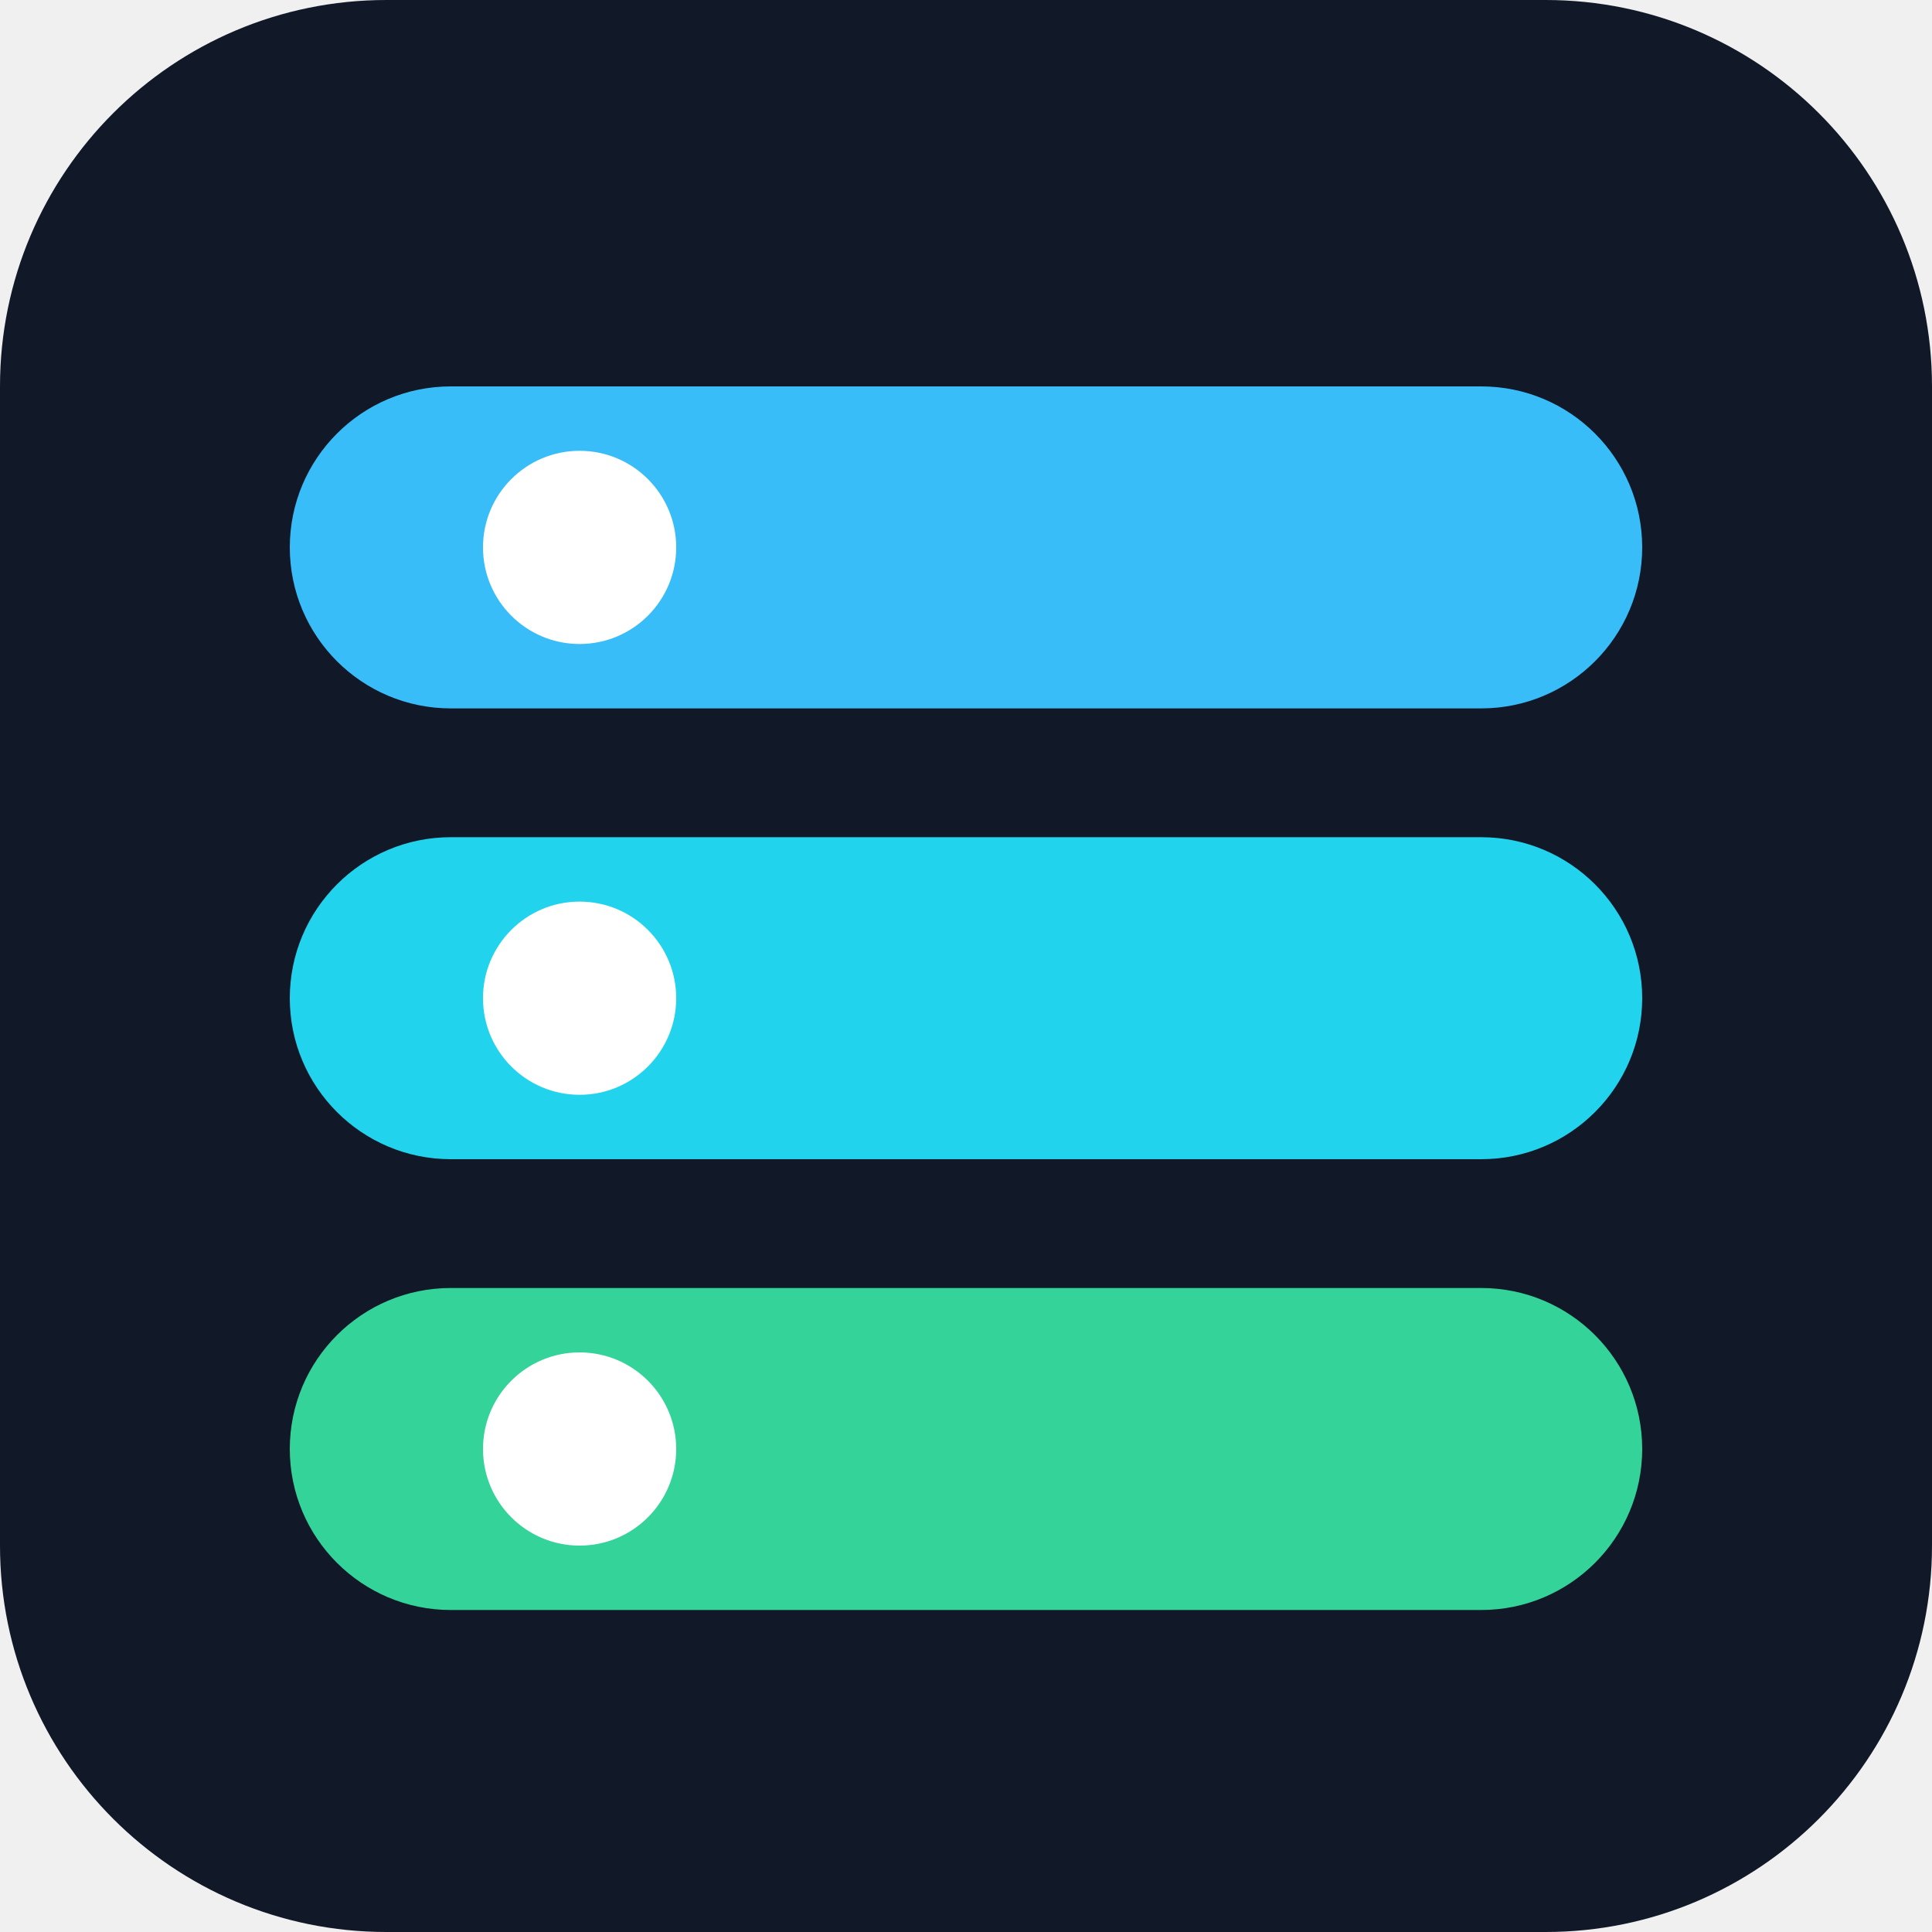
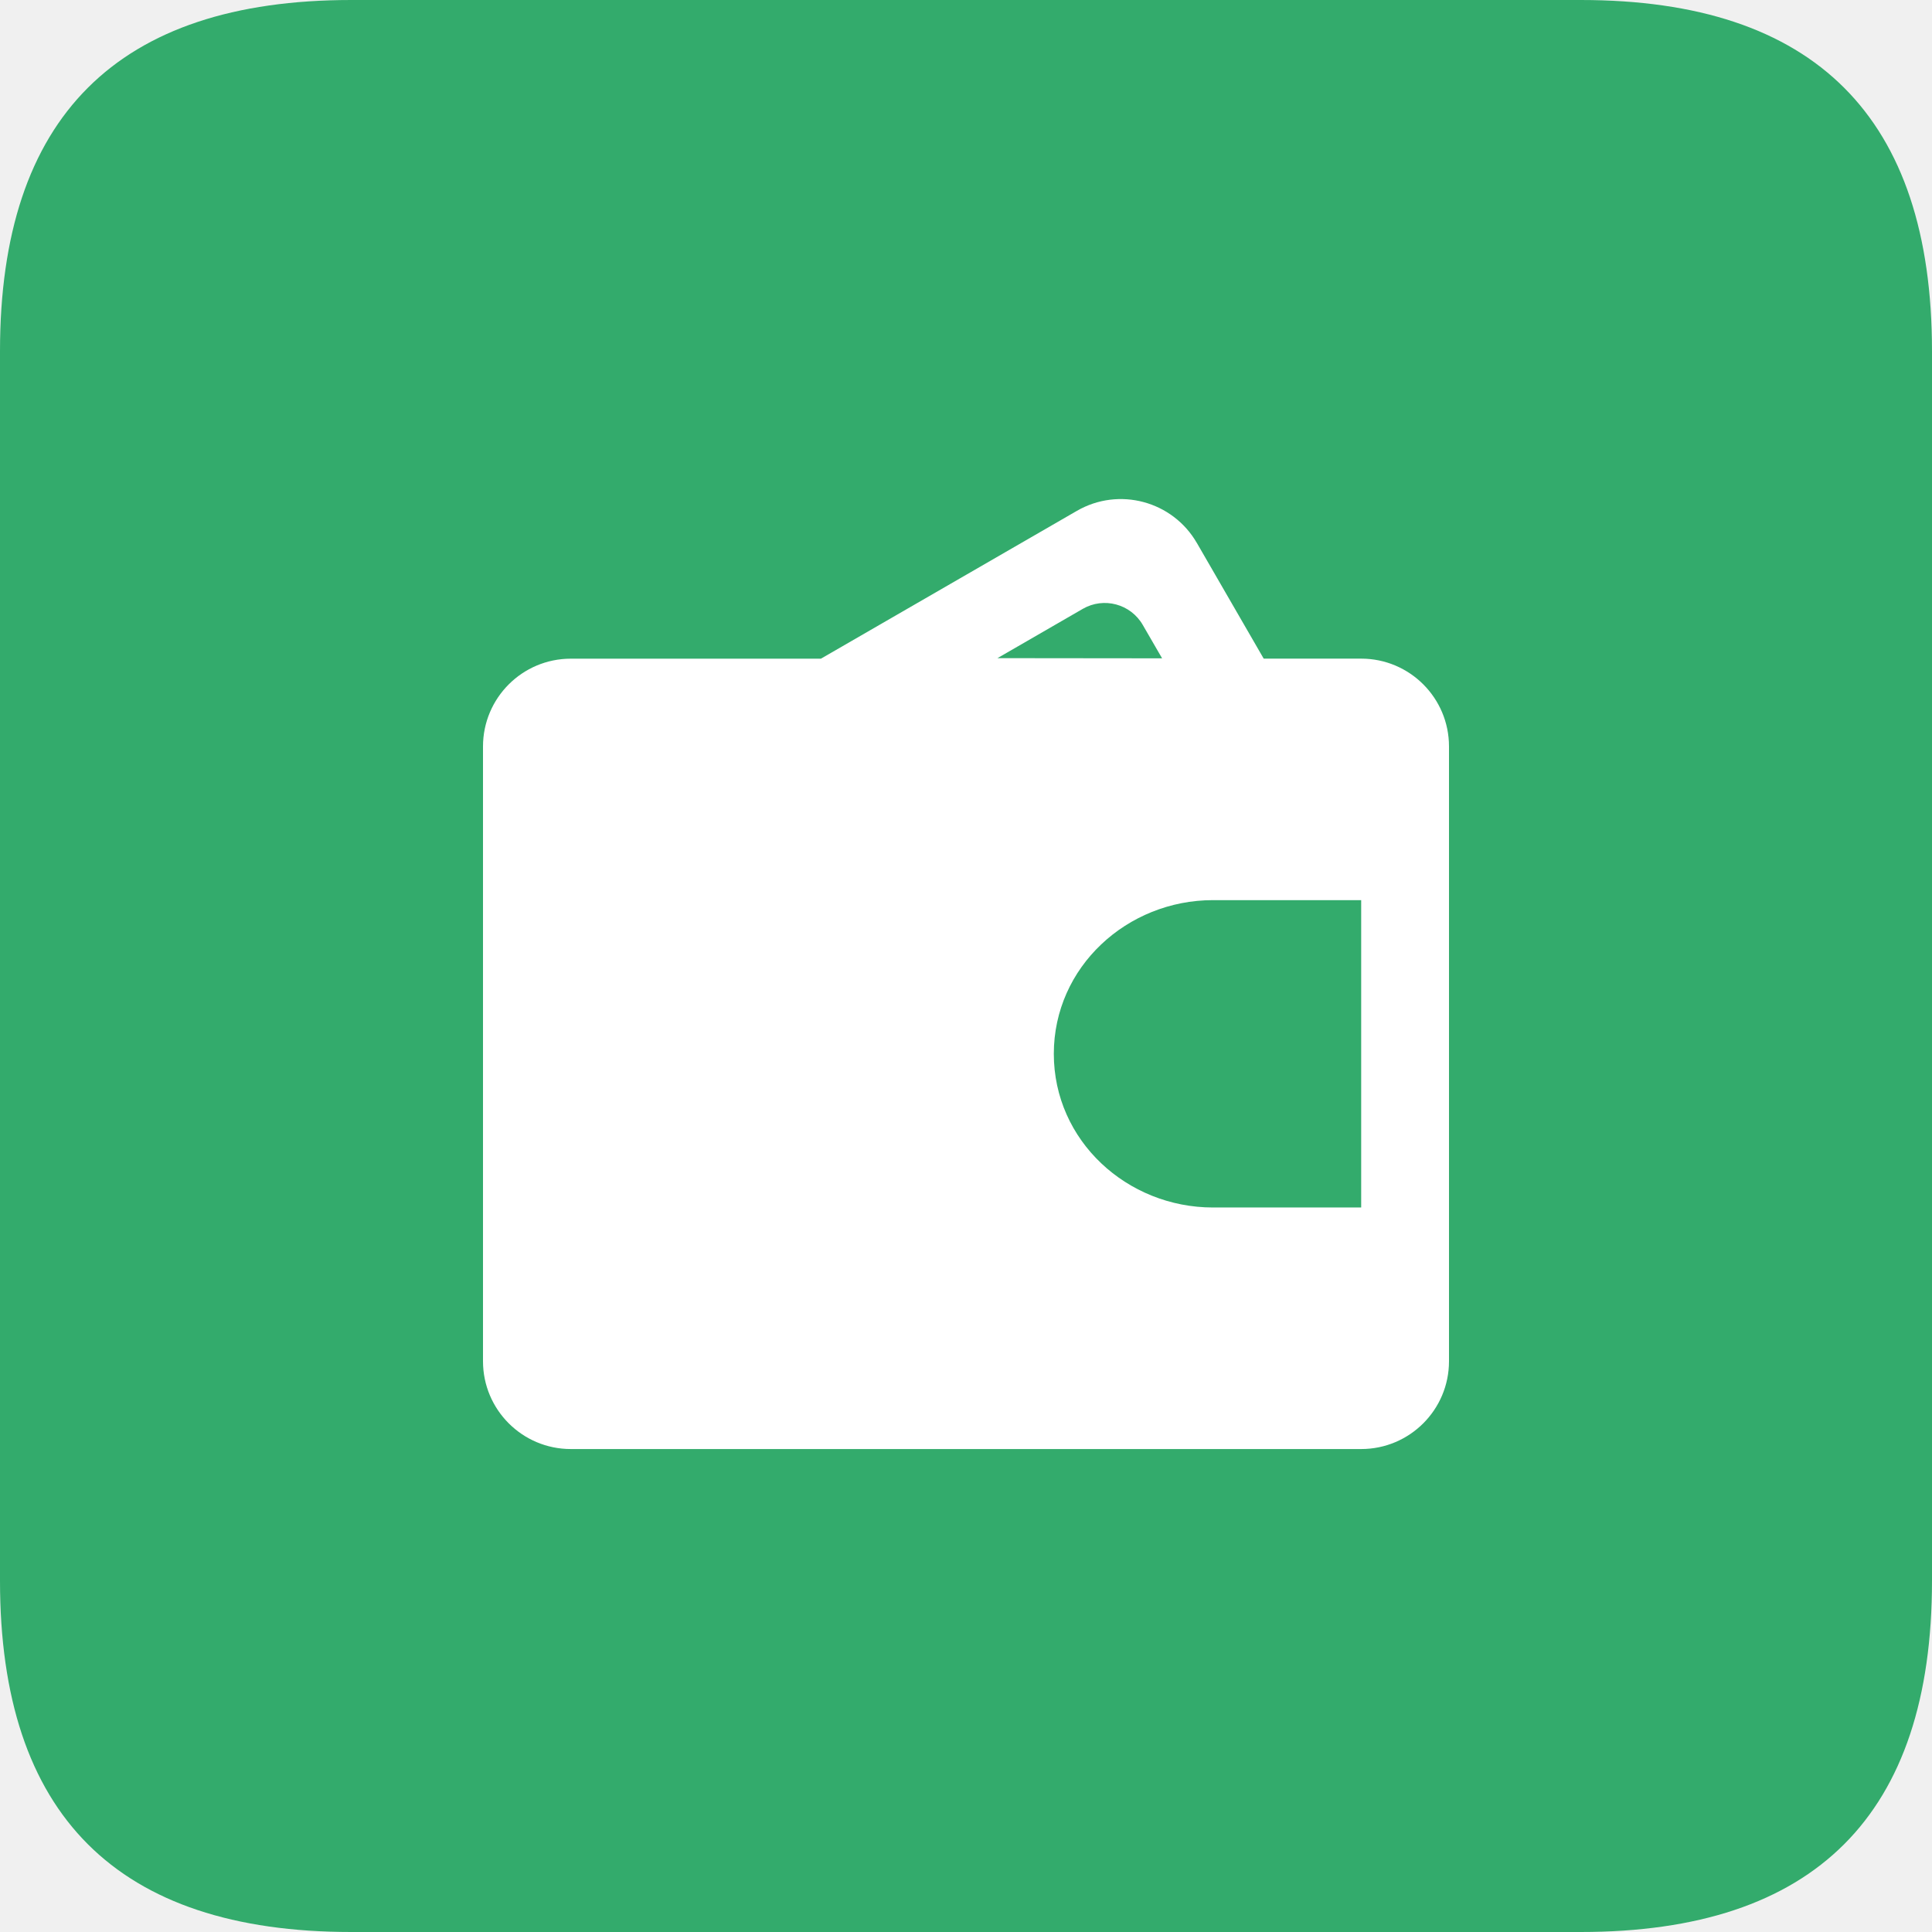
- <svg xmlns="http://www.w3.org/2000/svg" width="120" height="120" viewBox="0 0 120 120">
-   <rect width="120" height="120" rx="24" fill="#111827" />
-   <rect x="18" y="24" width="84" height="20" rx="10" fill="#38bdf8" />
-   <rect x="18" y="52" width="84" height="20" rx="10" fill="#22d3ee" />
-   <rect x="18" y="80" width="84" height="20" rx="10" fill="#34d399" />
-   <circle cx="36" cy="34" r="6" fill="#fff" />
-   <circle cx="36" cy="62" r="6" fill="#fff" />
-   <circle cx="36" cy="90" r="6" fill="#fff" />
+ <svg xmlns="http://www.w3.org/2000/svg" t="1757903951651" viewBox="0 0 1024 1024" version="1.1" p-id="26136" width="200" height="200">
+   <path d="M0 0m186.182 0l651.636 0q186.182 0 186.182 186.182l0 651.636q0 186.182-186.182 186.182l-651.636 0q-186.182 0-186.182-186.182l0-651.636q0-186.182 186.182-186.182Z" fill="#33AB6C" p-id="26137" />
+   <path d="M634.368 287.814a46.545 46.545 0 0 0-63.581-17.059l-135.68 78.359H302.545a46.545 46.545 0 0 0-46.545 46.545v325.818a46.545 46.545 0 0 0 46.545 46.545h418.909a46.545 46.545 0 0 0 46.545-46.545V395.636a46.545 46.545 0 0 0-46.545-46.545h-51.665l-35.421-61.3z m-18.455 61.114l-87.249-0.093 45.242-26.135a23.273 23.273 0 0 1 31.791 8.541l10.24 17.687zM558.545 558.545c0-46.033 38.865-81.455 84.364-81.455H721.455v162.909h-78.545C597.388 640 558.545 604.625 558.545 558.545z" fill="#FFFFFF" p-id="26138" />
</svg>
